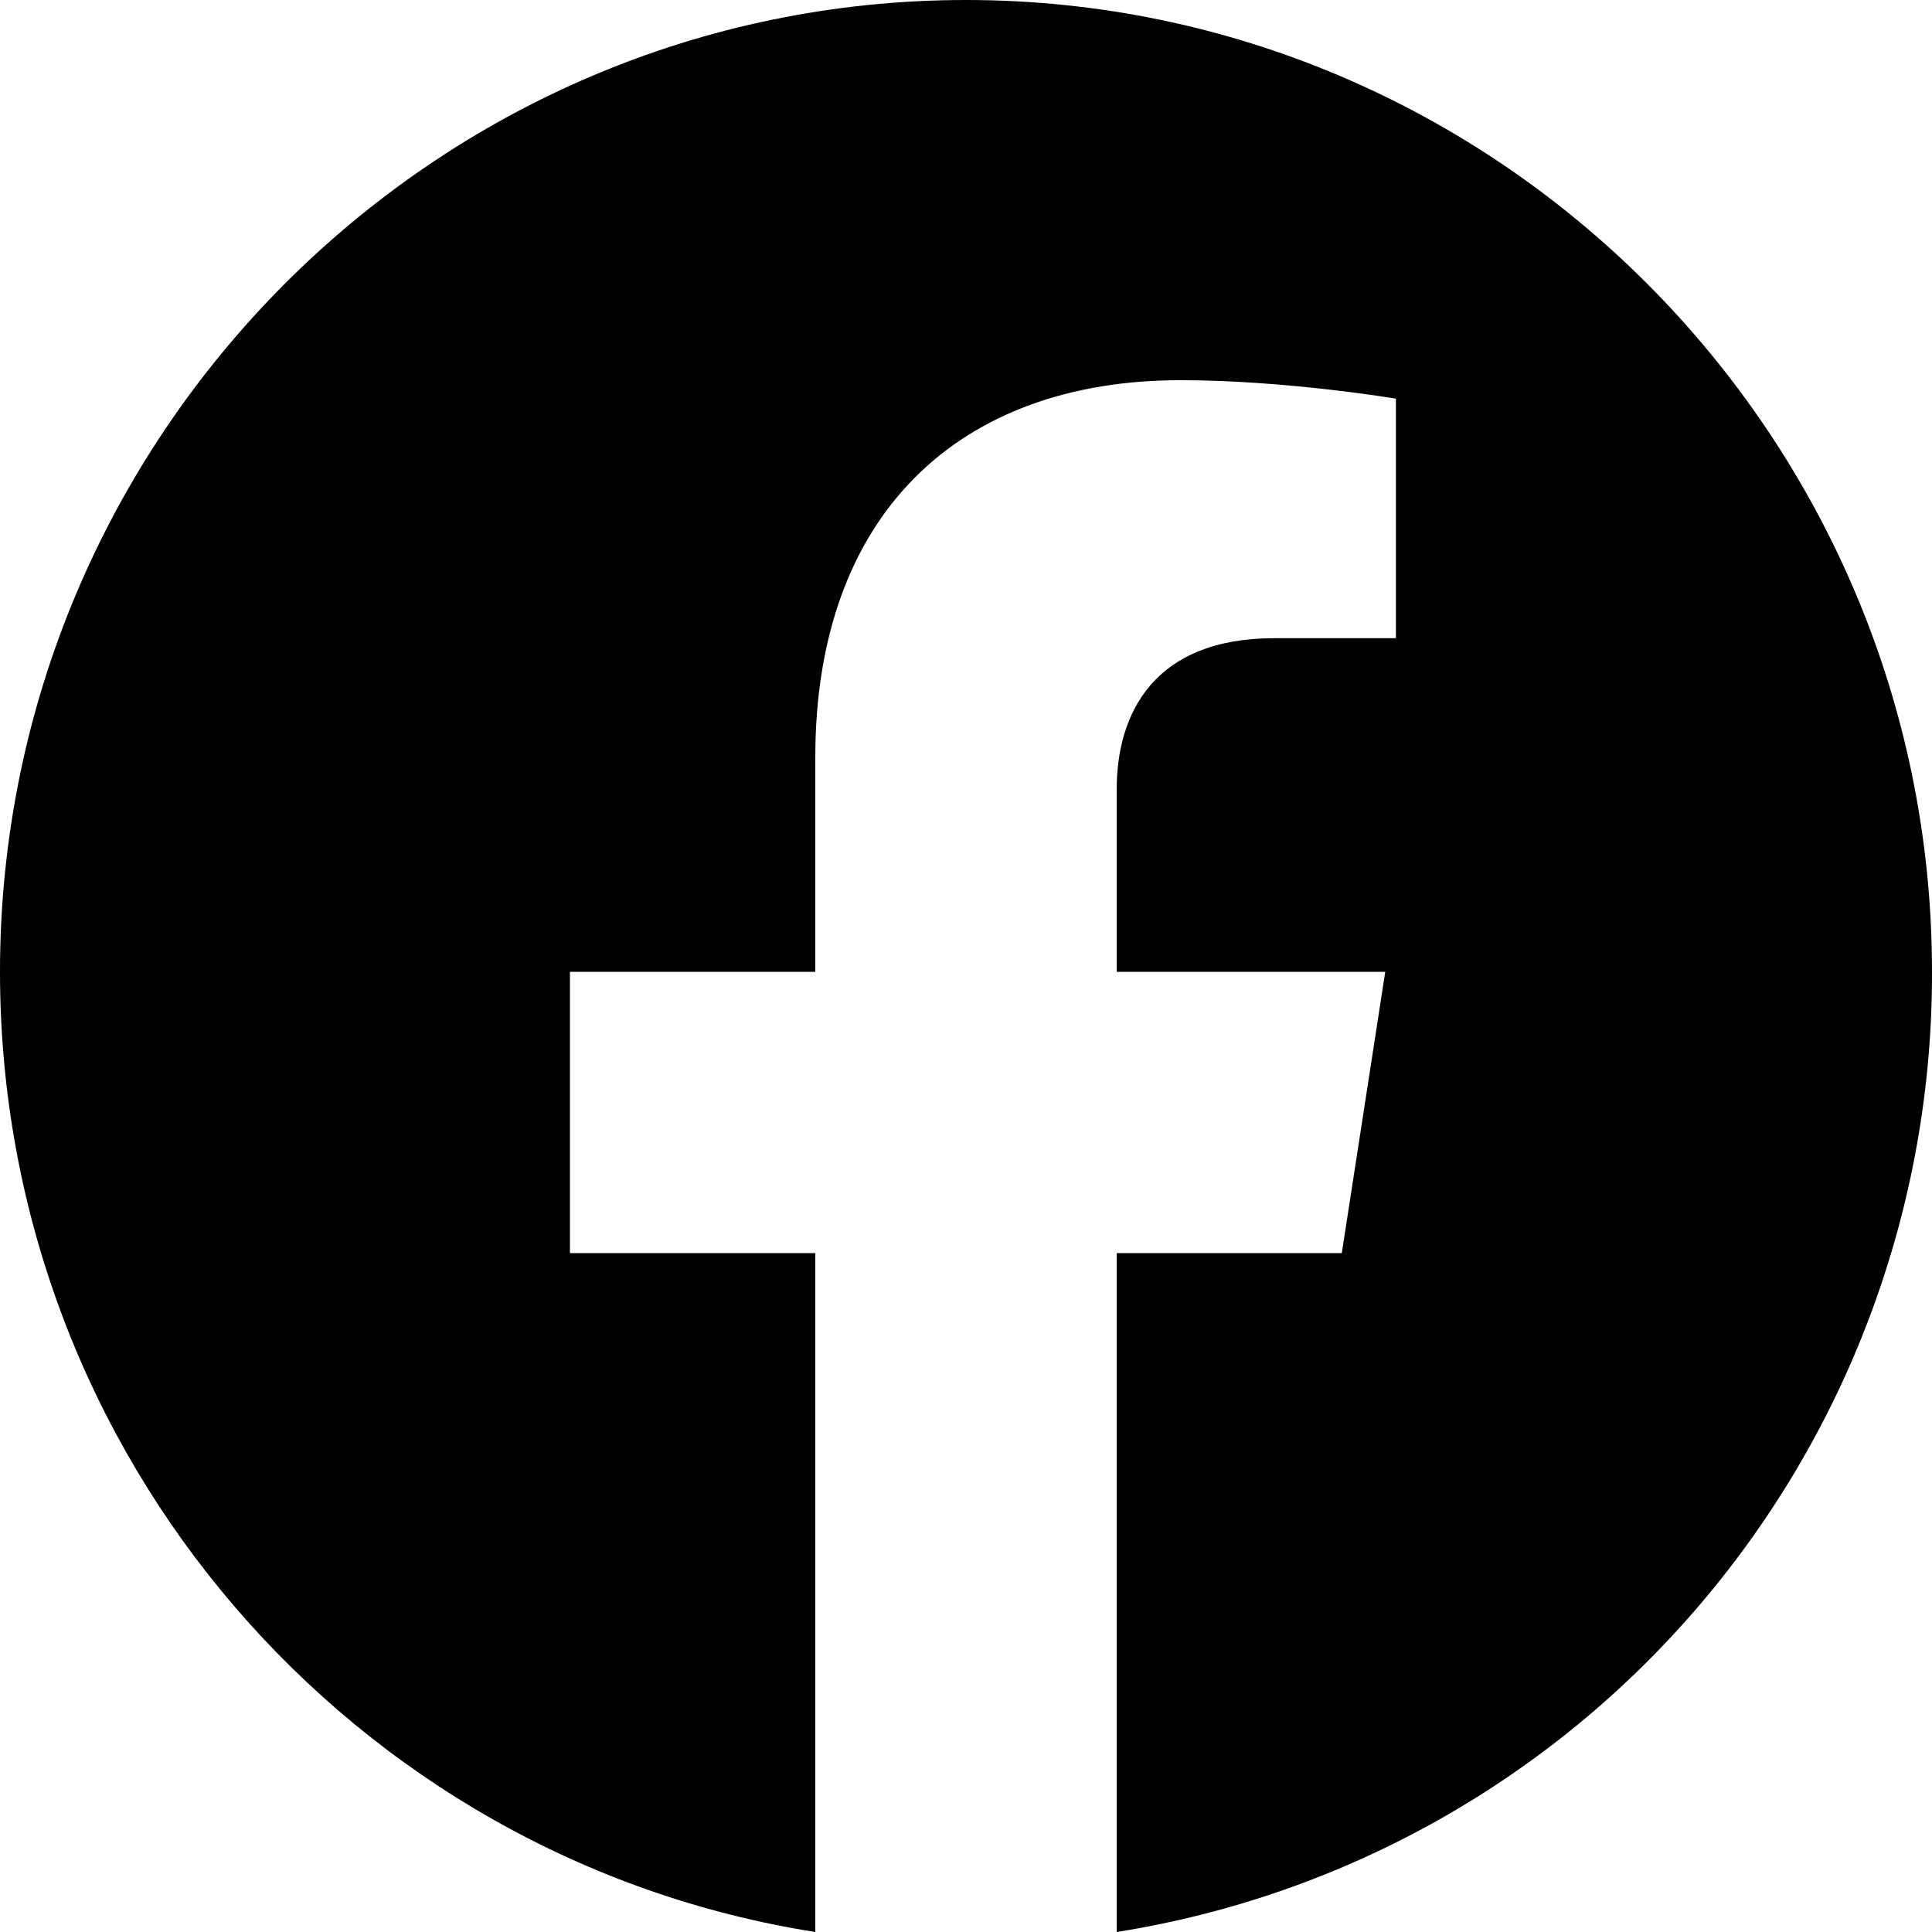
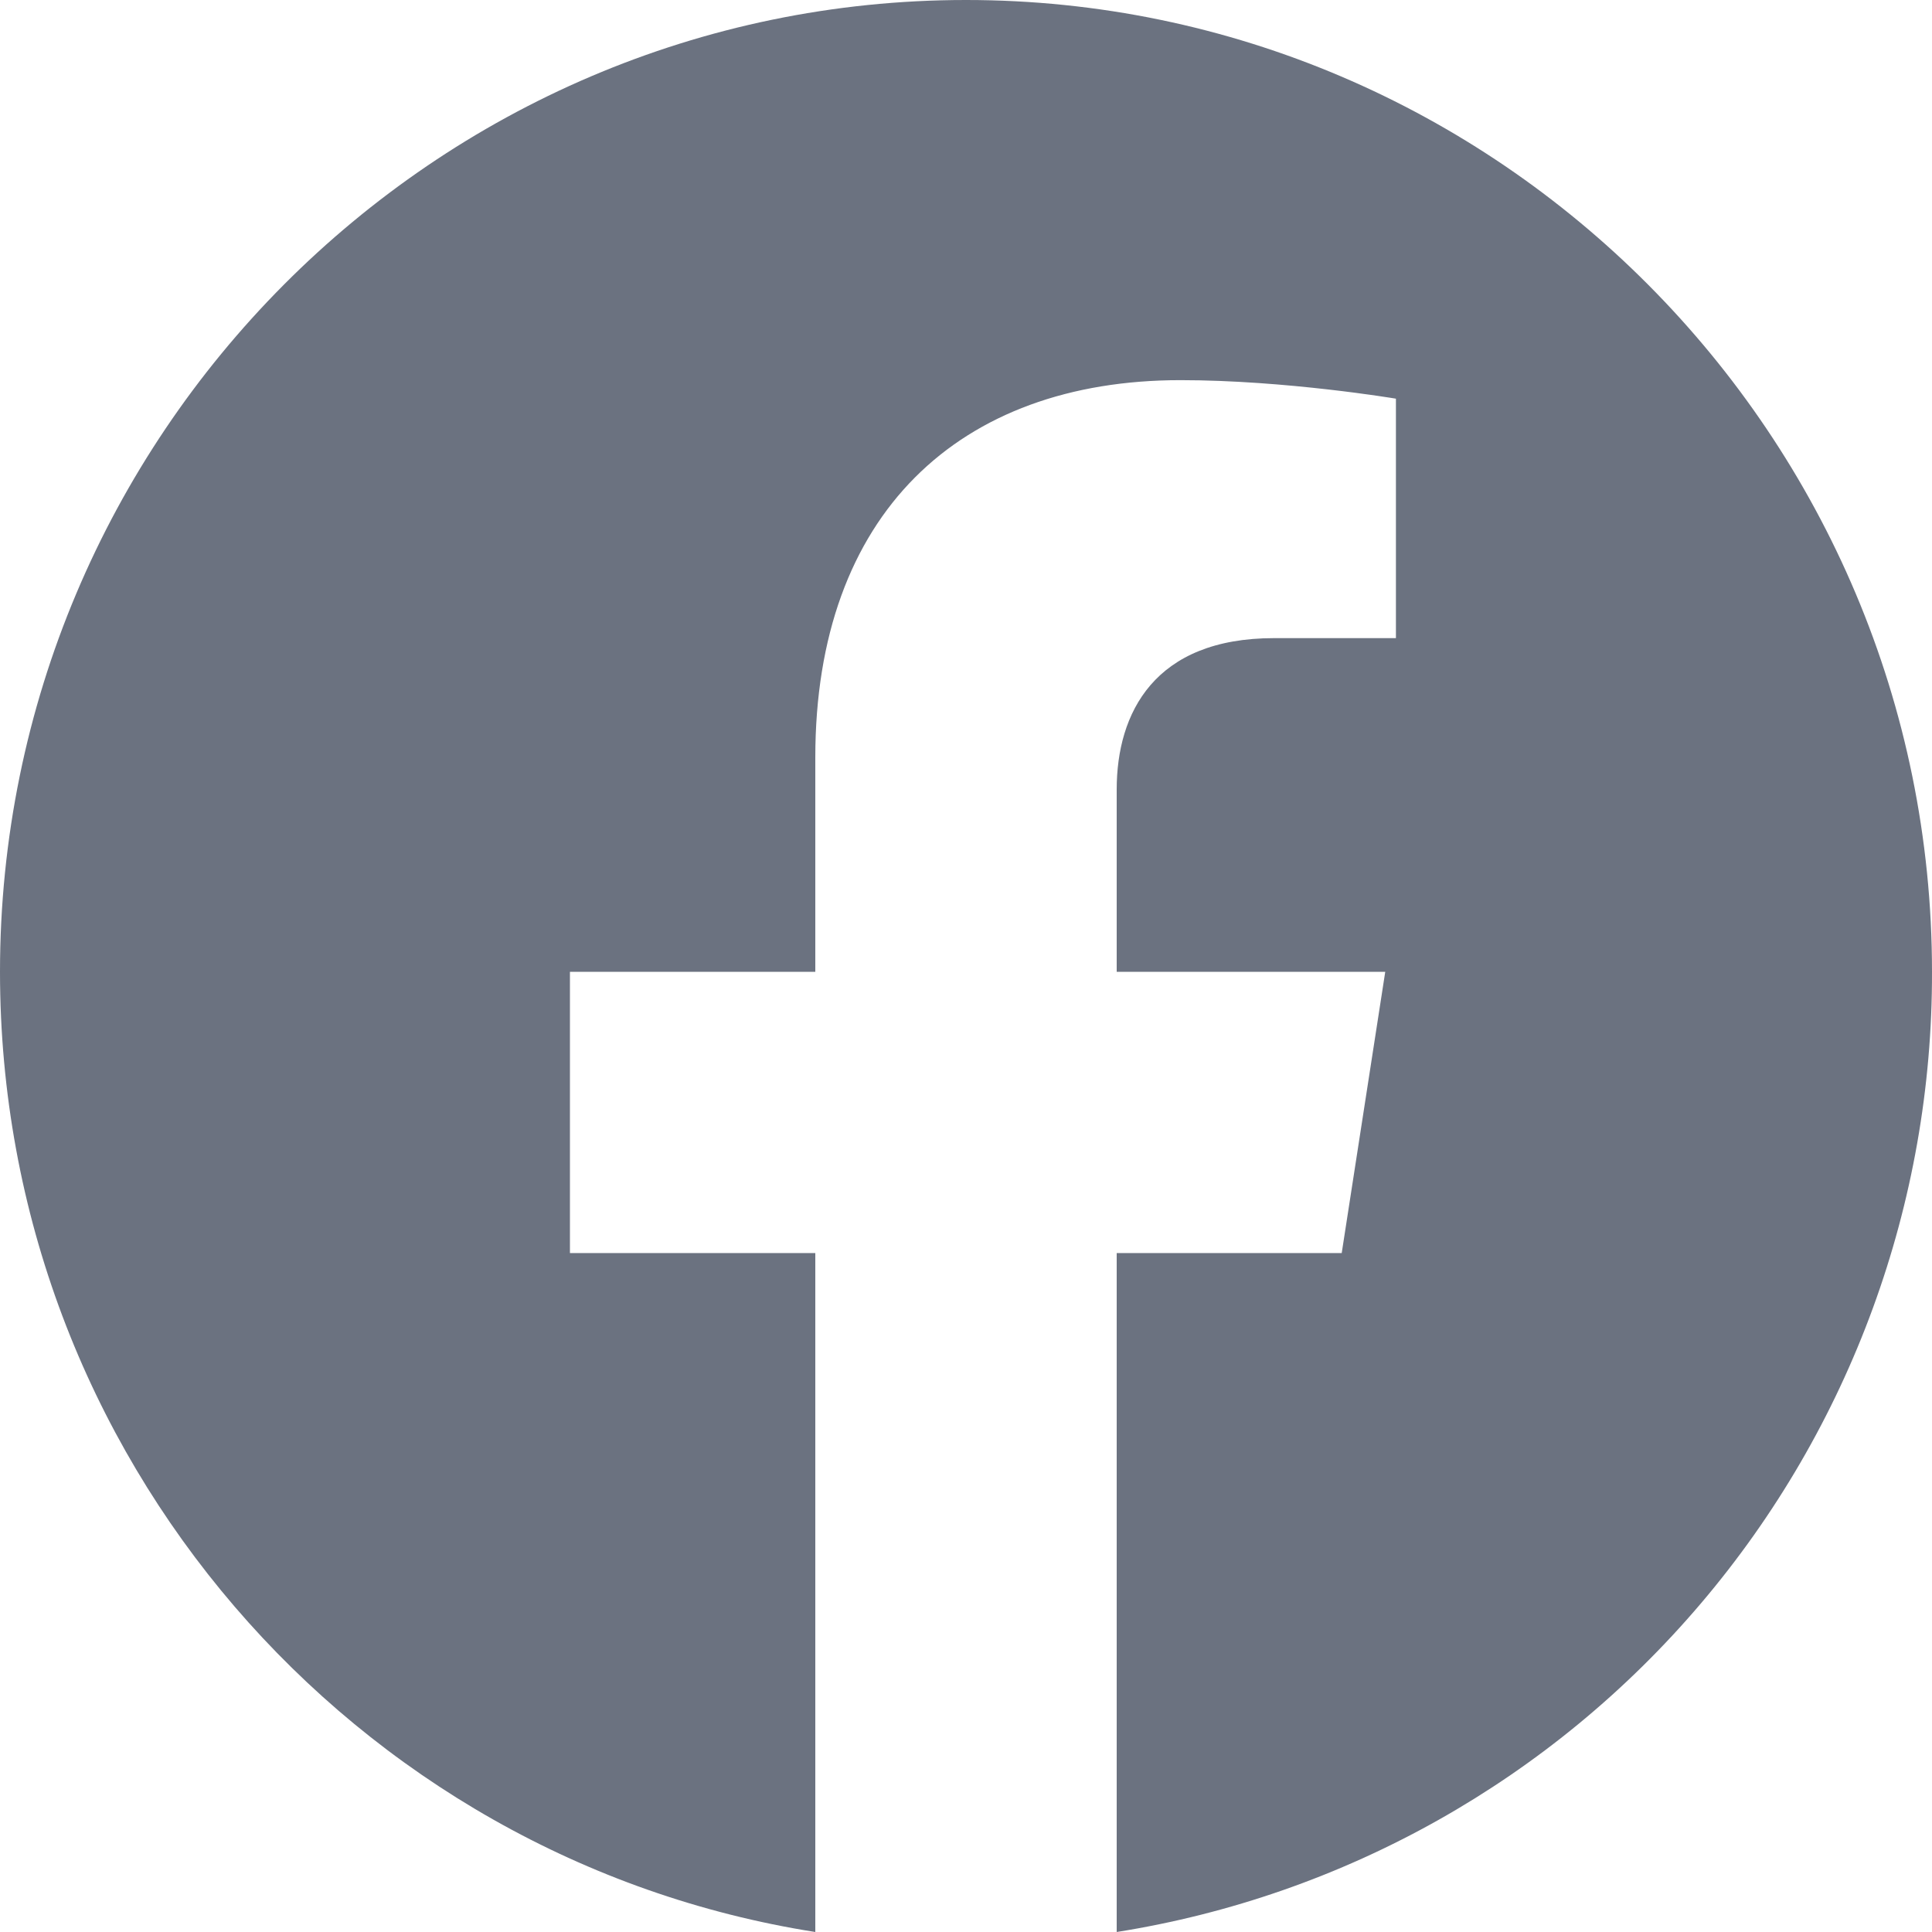
- <svg xmlns="http://www.w3.org/2000/svg" width="16" height="16" viewBox="0 0 33 33" fill="none">
-   <path d="M16.5 0C7.425 0 0 7.438 0 16.599C0 24.883 6.039 31.758 13.926 33V21.404H9.735V16.599H13.926V12.938C13.926 8.78 16.384 6.494 20.163 6.494C21.962 6.494 23.843 6.809 23.843 6.809V10.901H21.764C19.718 10.901 19.074 12.176 19.074 13.485V16.599H23.661L22.919 21.404H19.074V33C22.962 32.383 26.503 30.392 29.056 27.384C31.61 24.377 33.009 20.552 33 16.599C33 7.438 25.575 0 16.5 0Z" fill="black" />
+ <svg xmlns="http://www.w3.org/2000/svg" width="17" height="17" viewBox="0 0 17 17" fill="none">
+   <path d="M8.5 0C3.825 0 0 3.832 0 8.551C0 12.818 3.111 16.36 7.174 17V11.026H5.015V8.551H7.174V6.665C7.174 4.523 8.44 3.345 10.387 3.345C11.313 3.345 12.283 3.508 12.283 3.508V5.615H11.211C10.158 5.615 9.826 6.273 9.826 6.947V8.551H12.189L11.806 11.026H9.826V17C11.829 16.682 13.653 15.656 14.968 14.107C16.284 12.558 17.005 10.587 17 8.551C17 3.832 13.175 0 8.5 0Z" fill="#6B7280" />
</svg>
